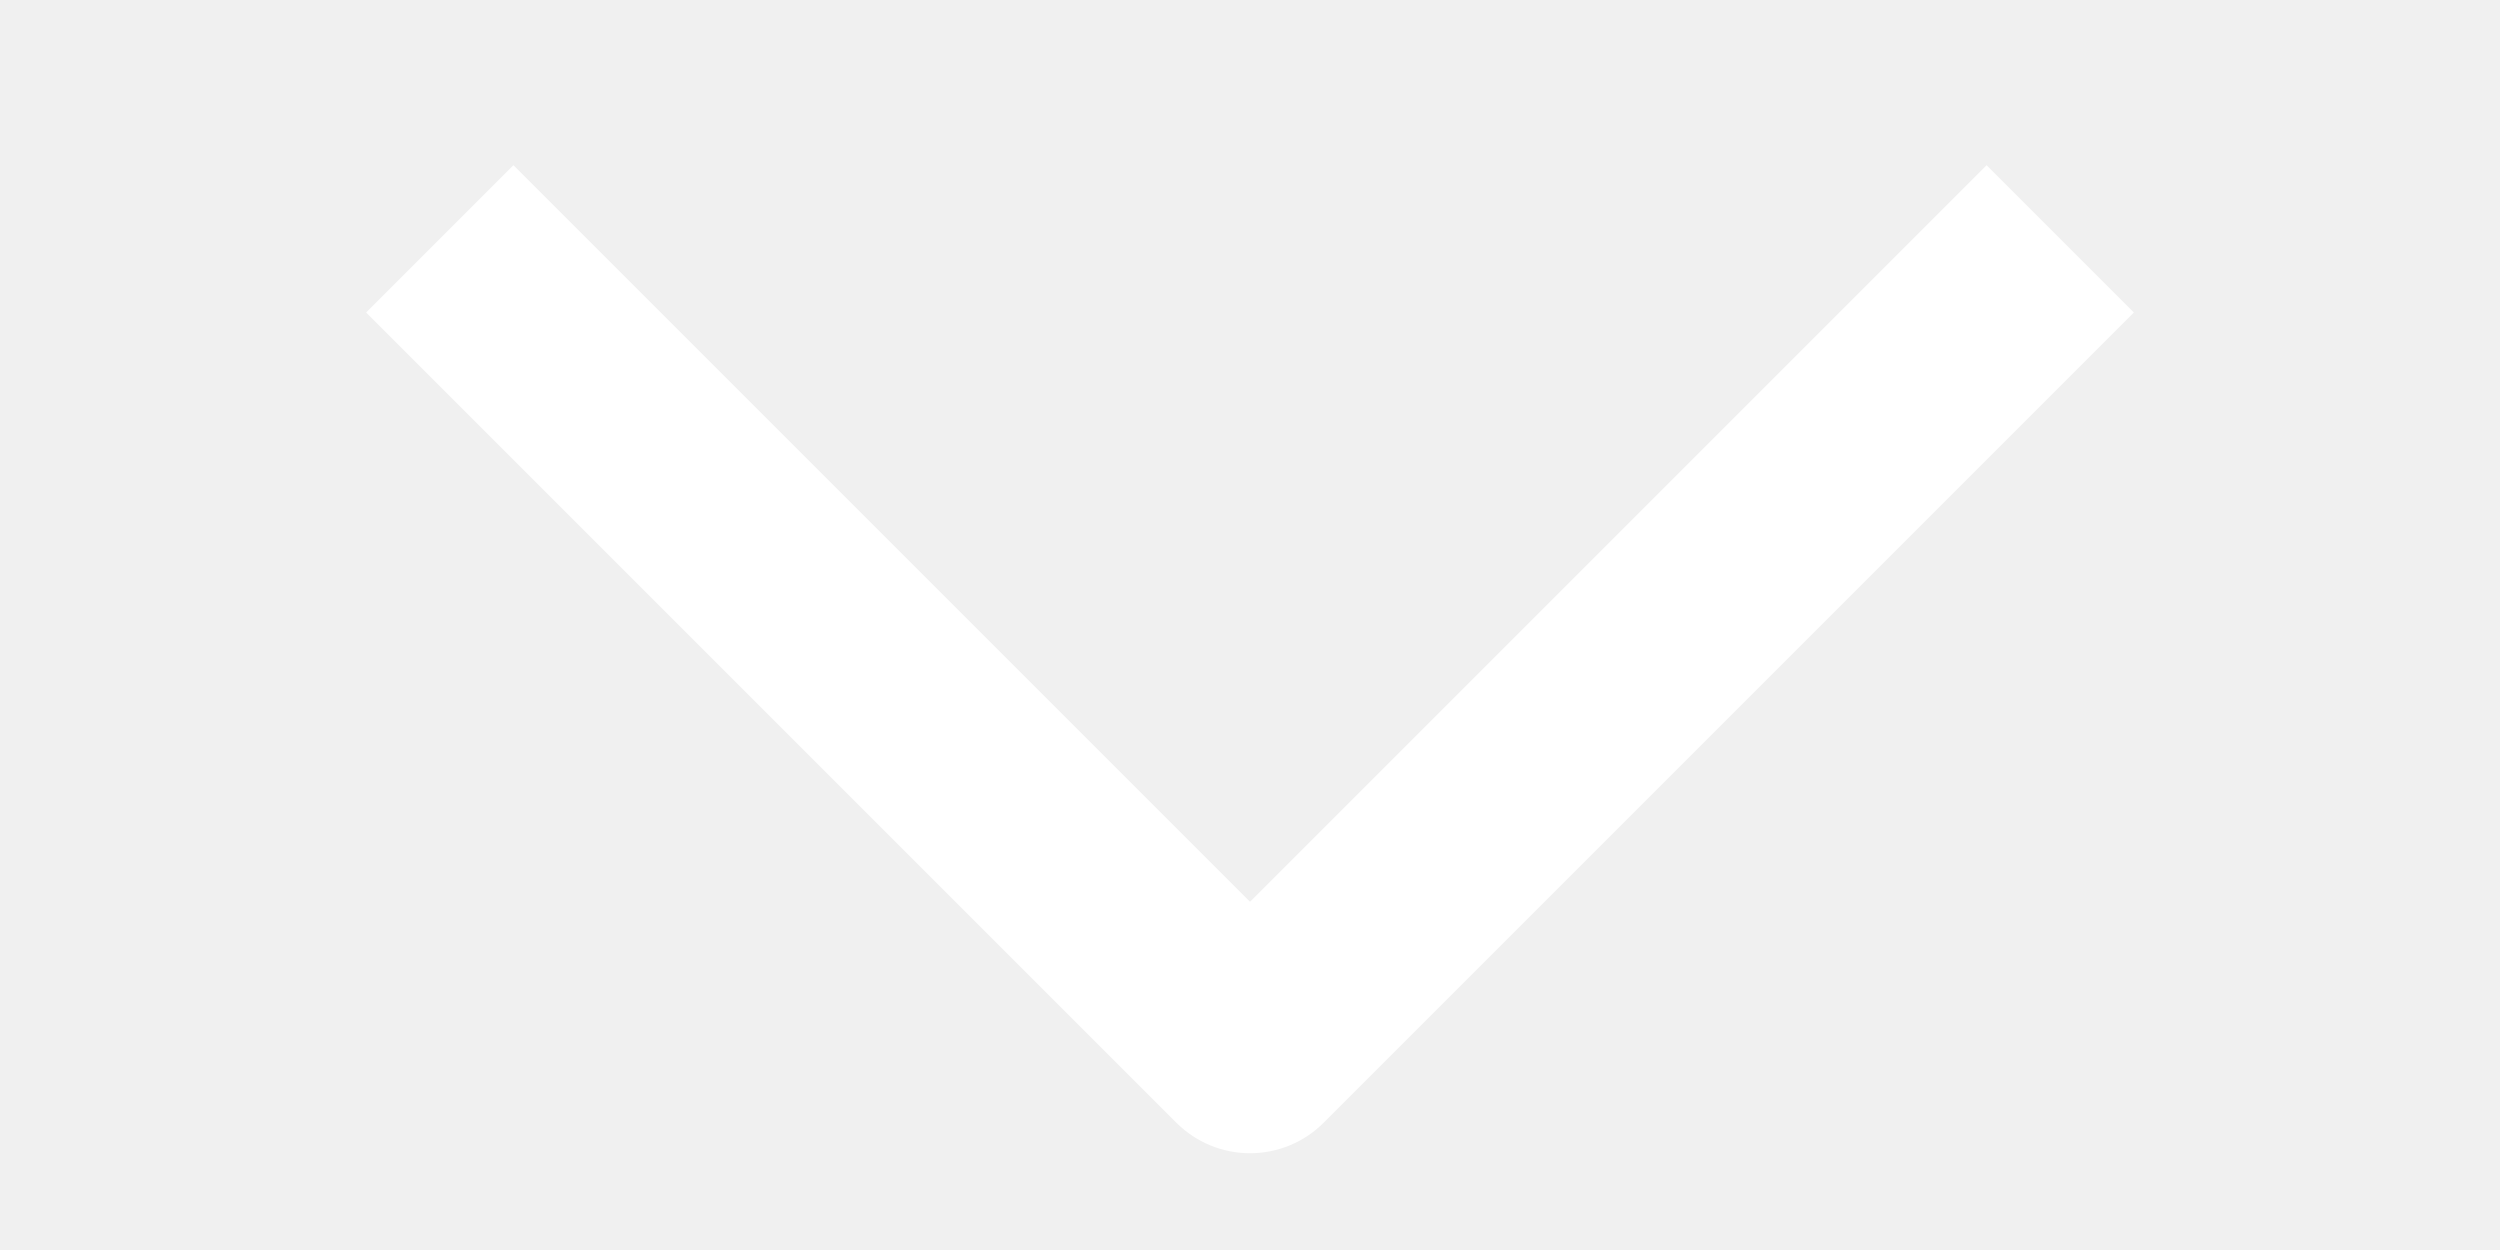
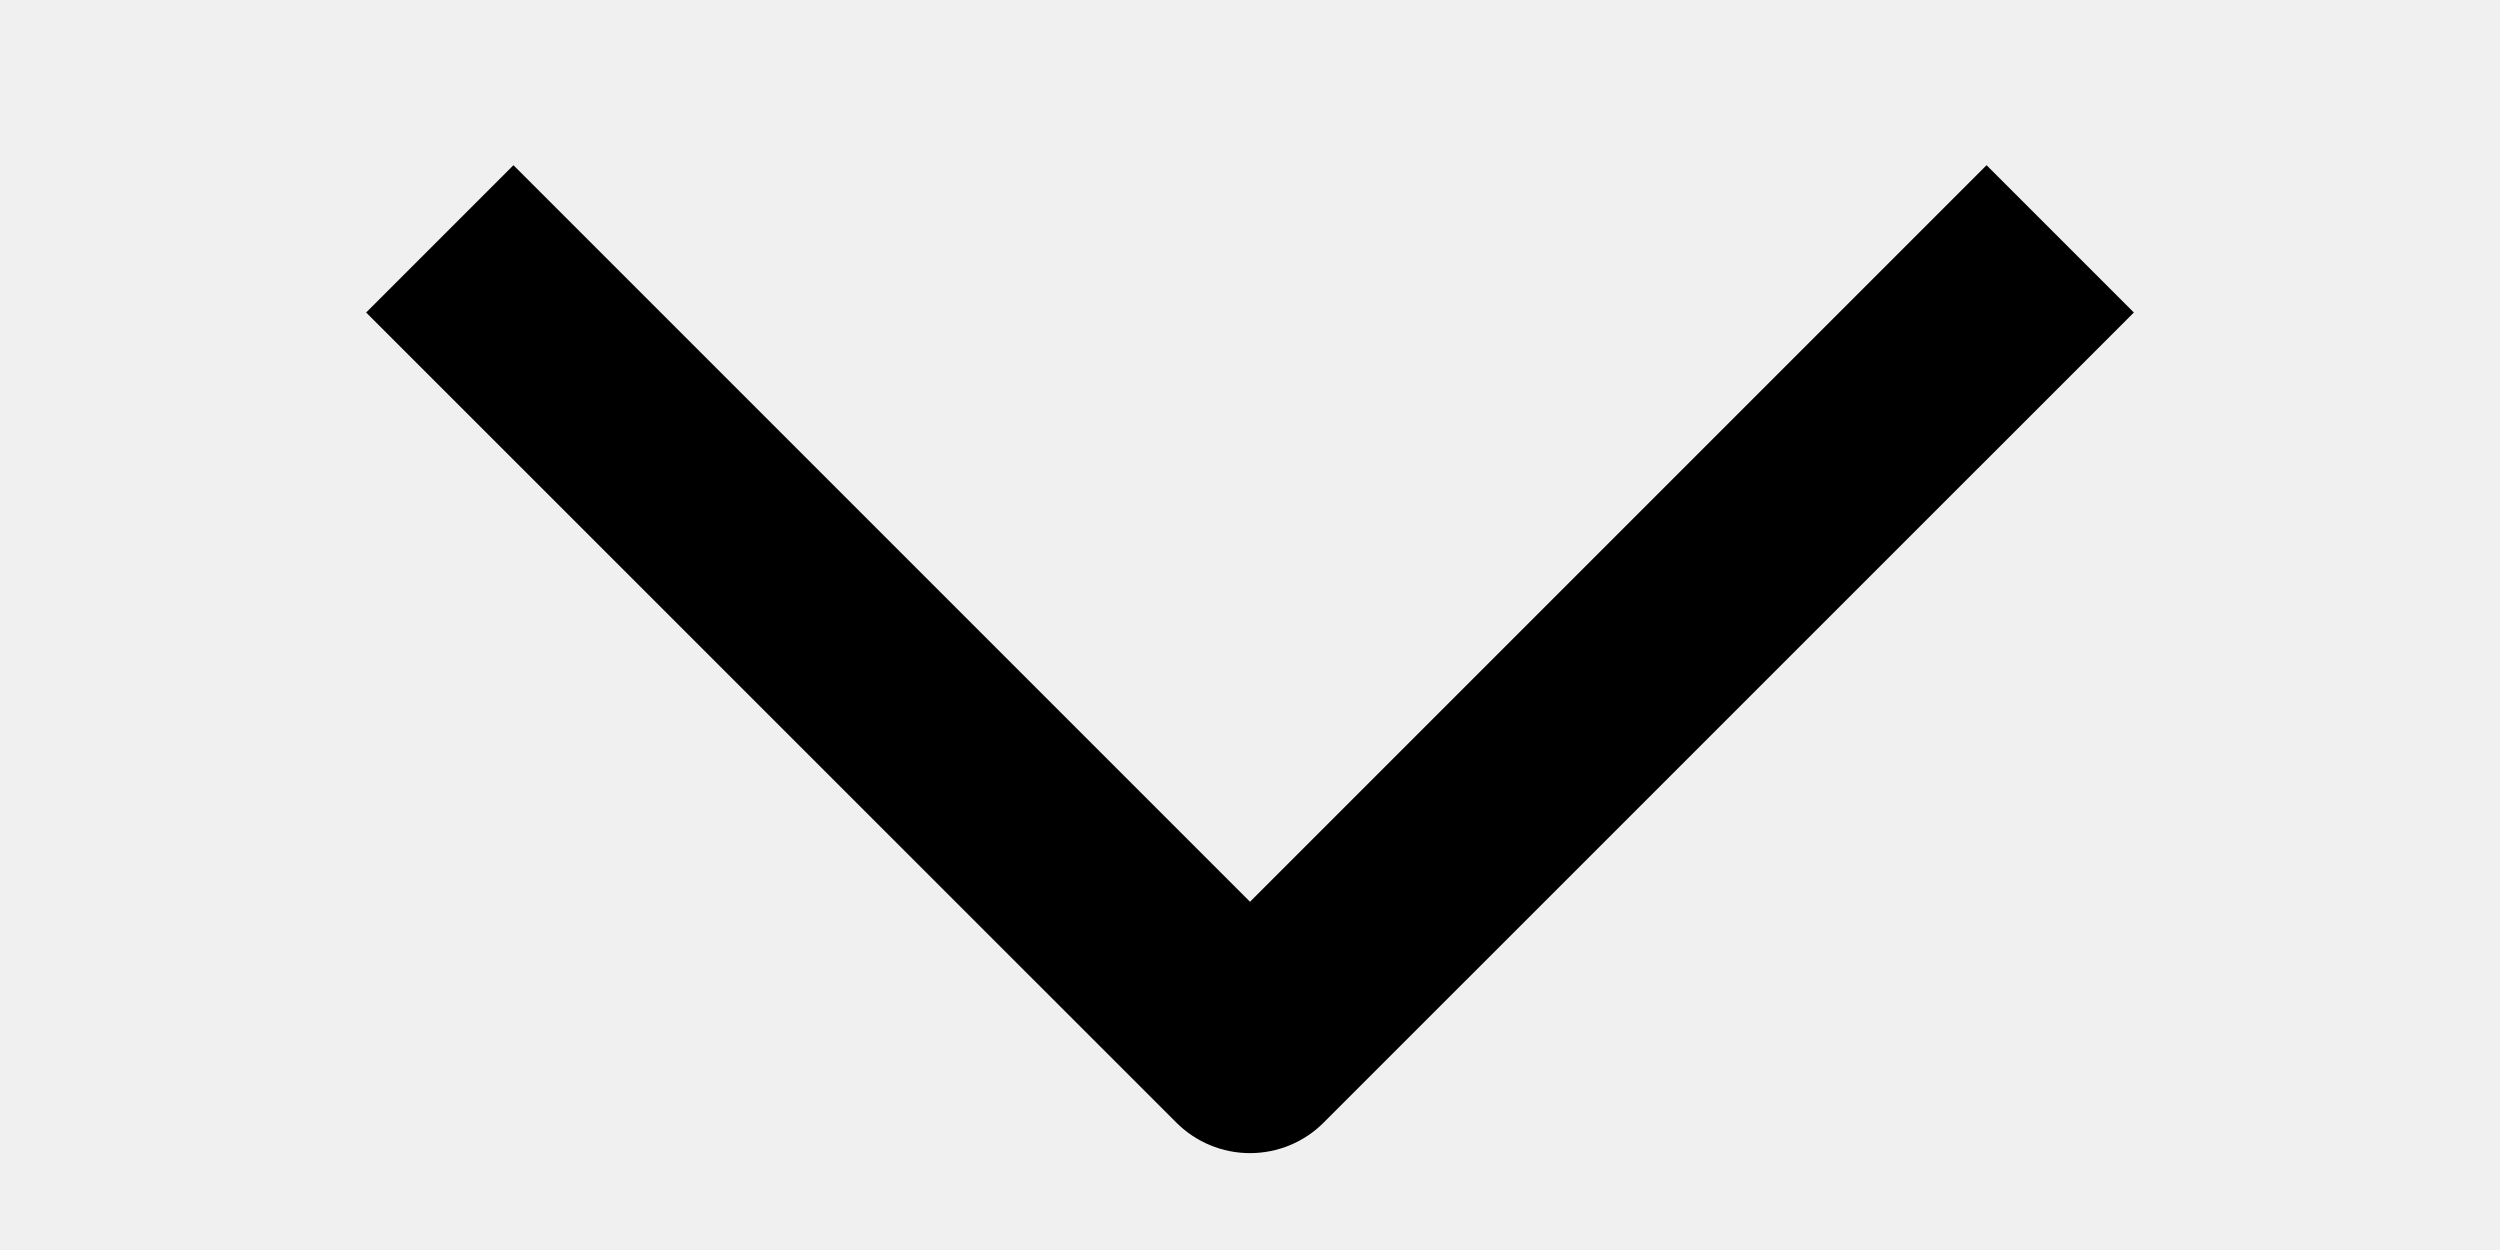
<svg xmlns="http://www.w3.org/2000/svg" width="24" height="12" viewBox="0 0 24 12" fill="none">
-   <g clip-path="url(#clip0_1784_1002)">
-     <path fill-rule="evenodd" clip-rule="evenodd" d="M12 8.657L19.071 1.586L20.485 3L12.707 10.778C12.52 10.966 12.265 11.071 12 11.071C11.735 11.071 11.481 10.966 11.293 10.778L3.515 3L4.929 1.586L12 8.657Z" fill="white" />
+   <g clip-path="url(#clip0_2613_3882)">
+     <path fill-rule="evenodd" clip-rule="evenodd" d="M12 8.657L19.071 1.586L20.485 3L12.707 10.777C12.52 10.965 12.265 11.07 12 11.07C11.735 11.07 11.481 10.965 11.293 10.777L3.515 3L4.929 1.586L12 8.657Z" fill="black" />
  </g>
  <defs>
-     <clipPath id="clip0_1784_1002">
+     <clipPath id="clip0_2613_3882">
      <rect width="12" height="24" fill="white" transform="matrix(0 -1 1 0 0 12)" />
    </clipPath>
  </defs>
</svg>
